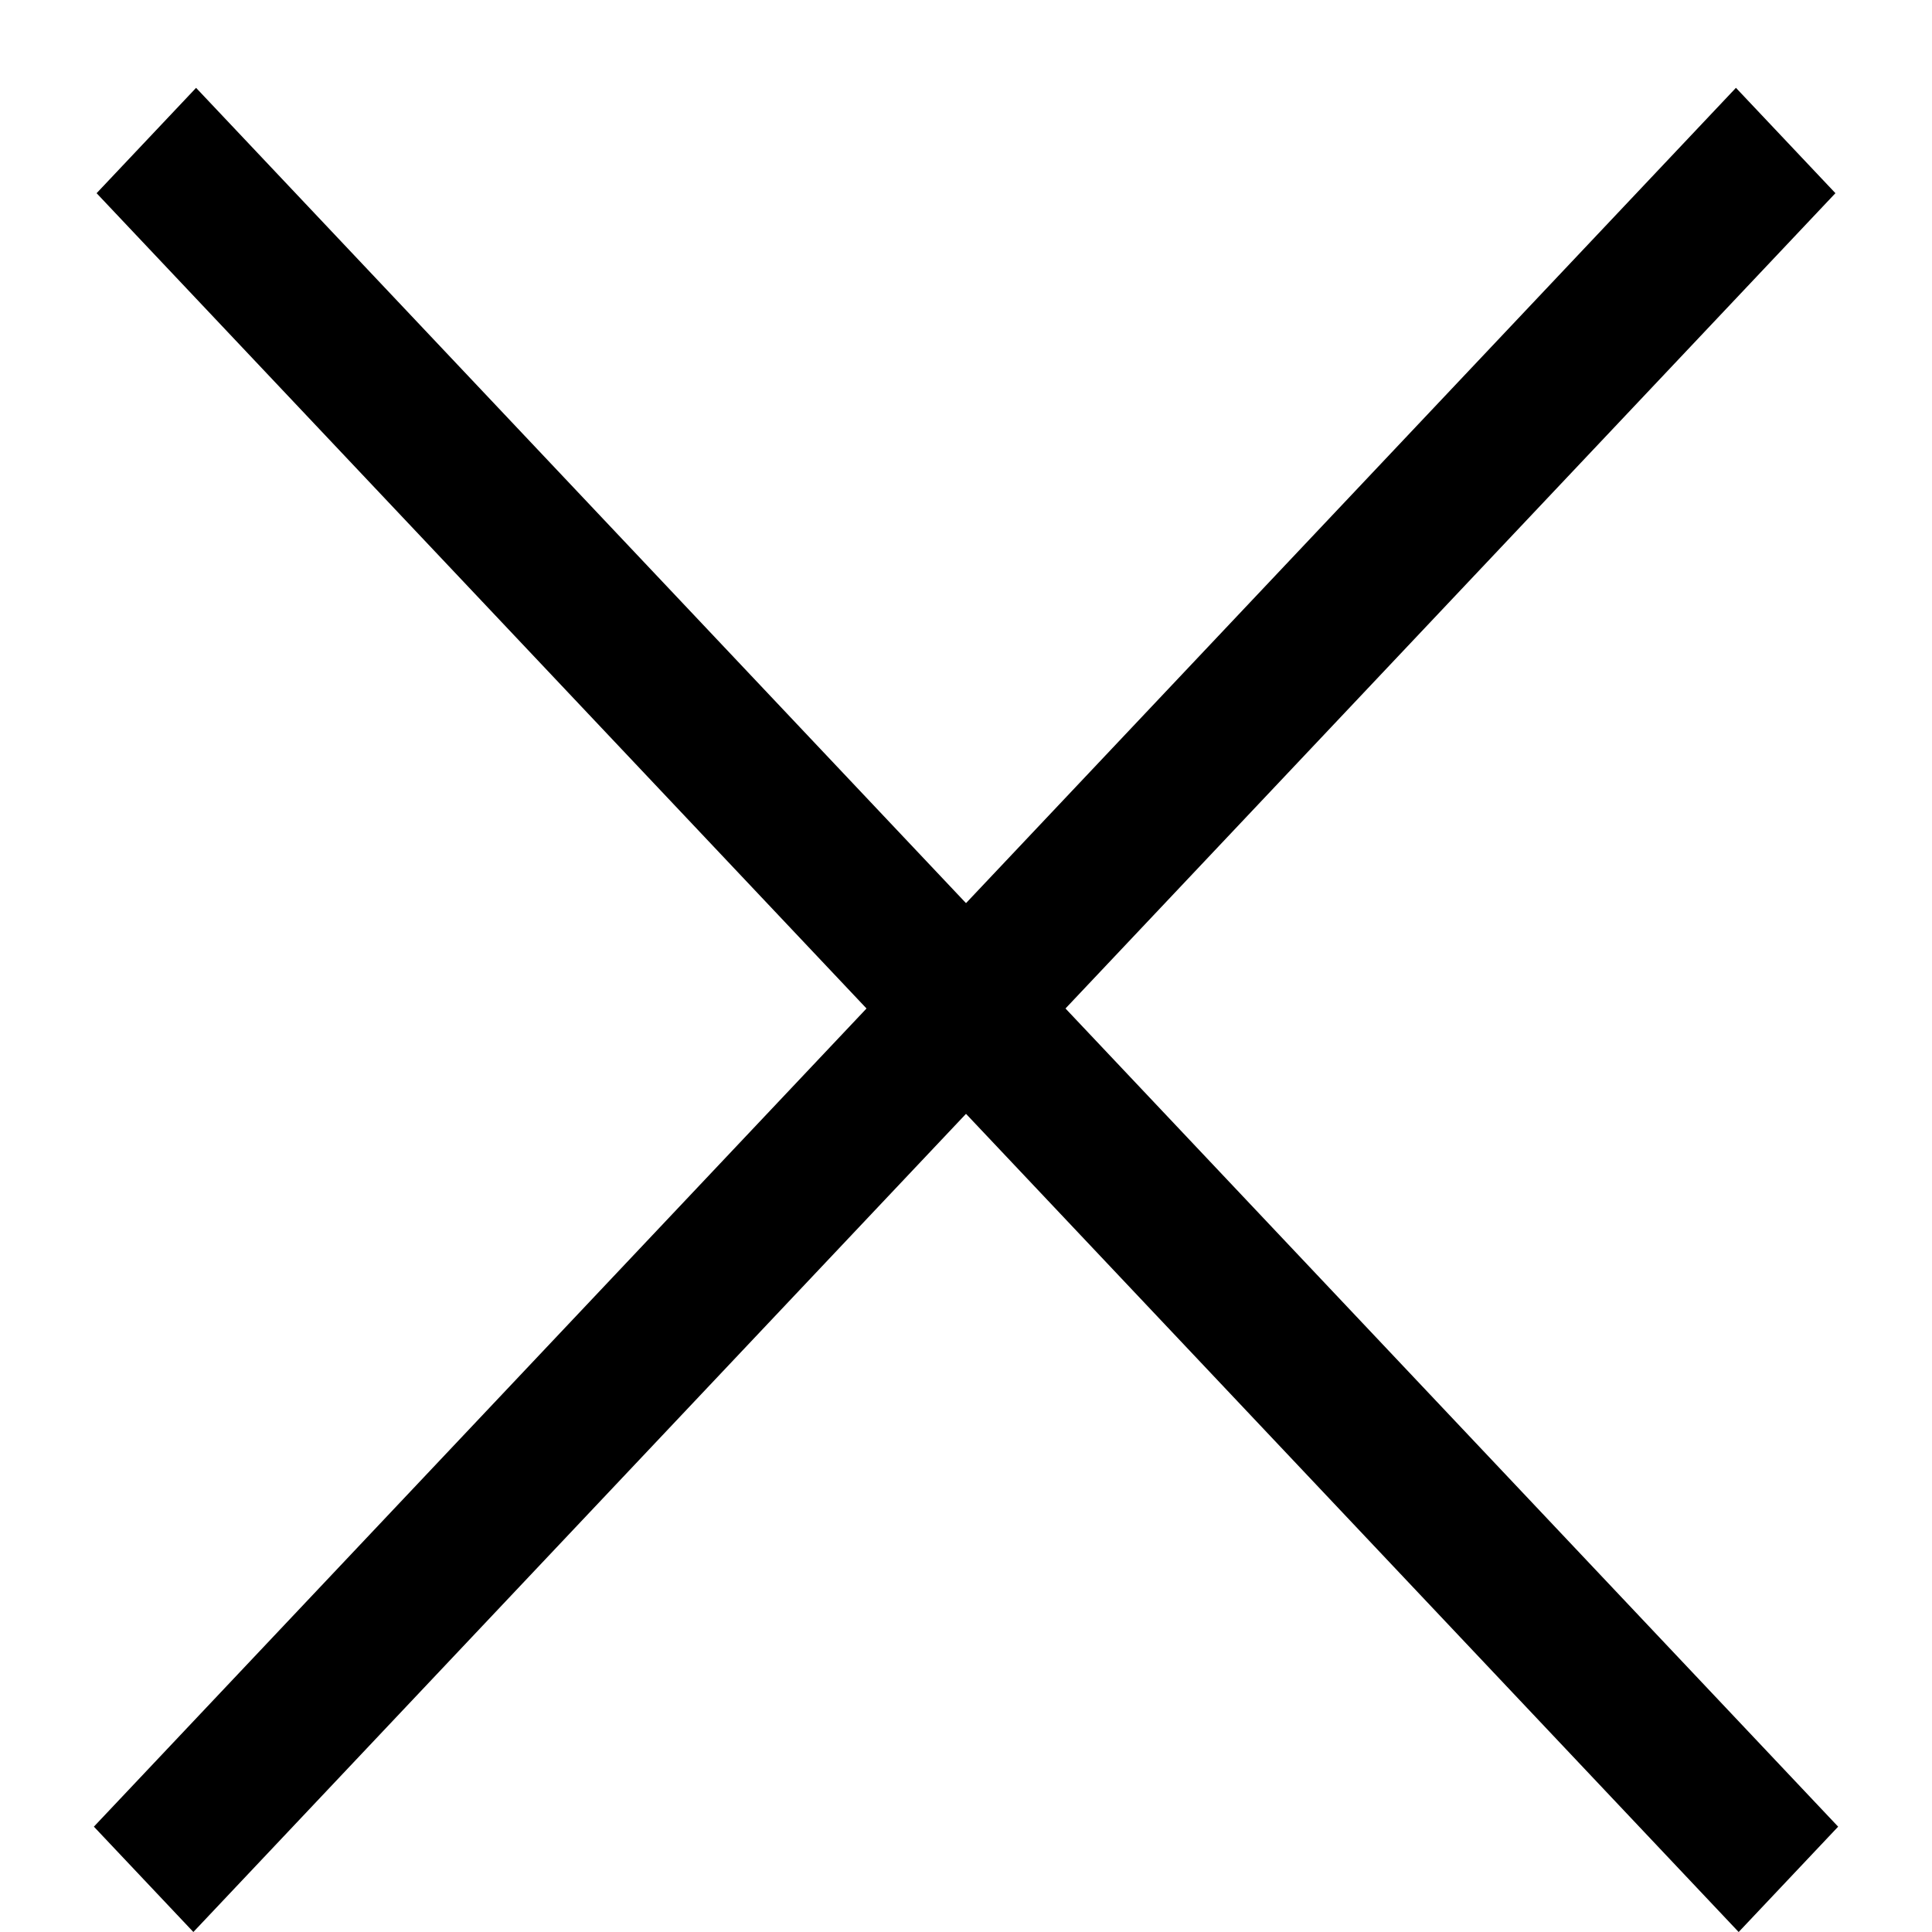
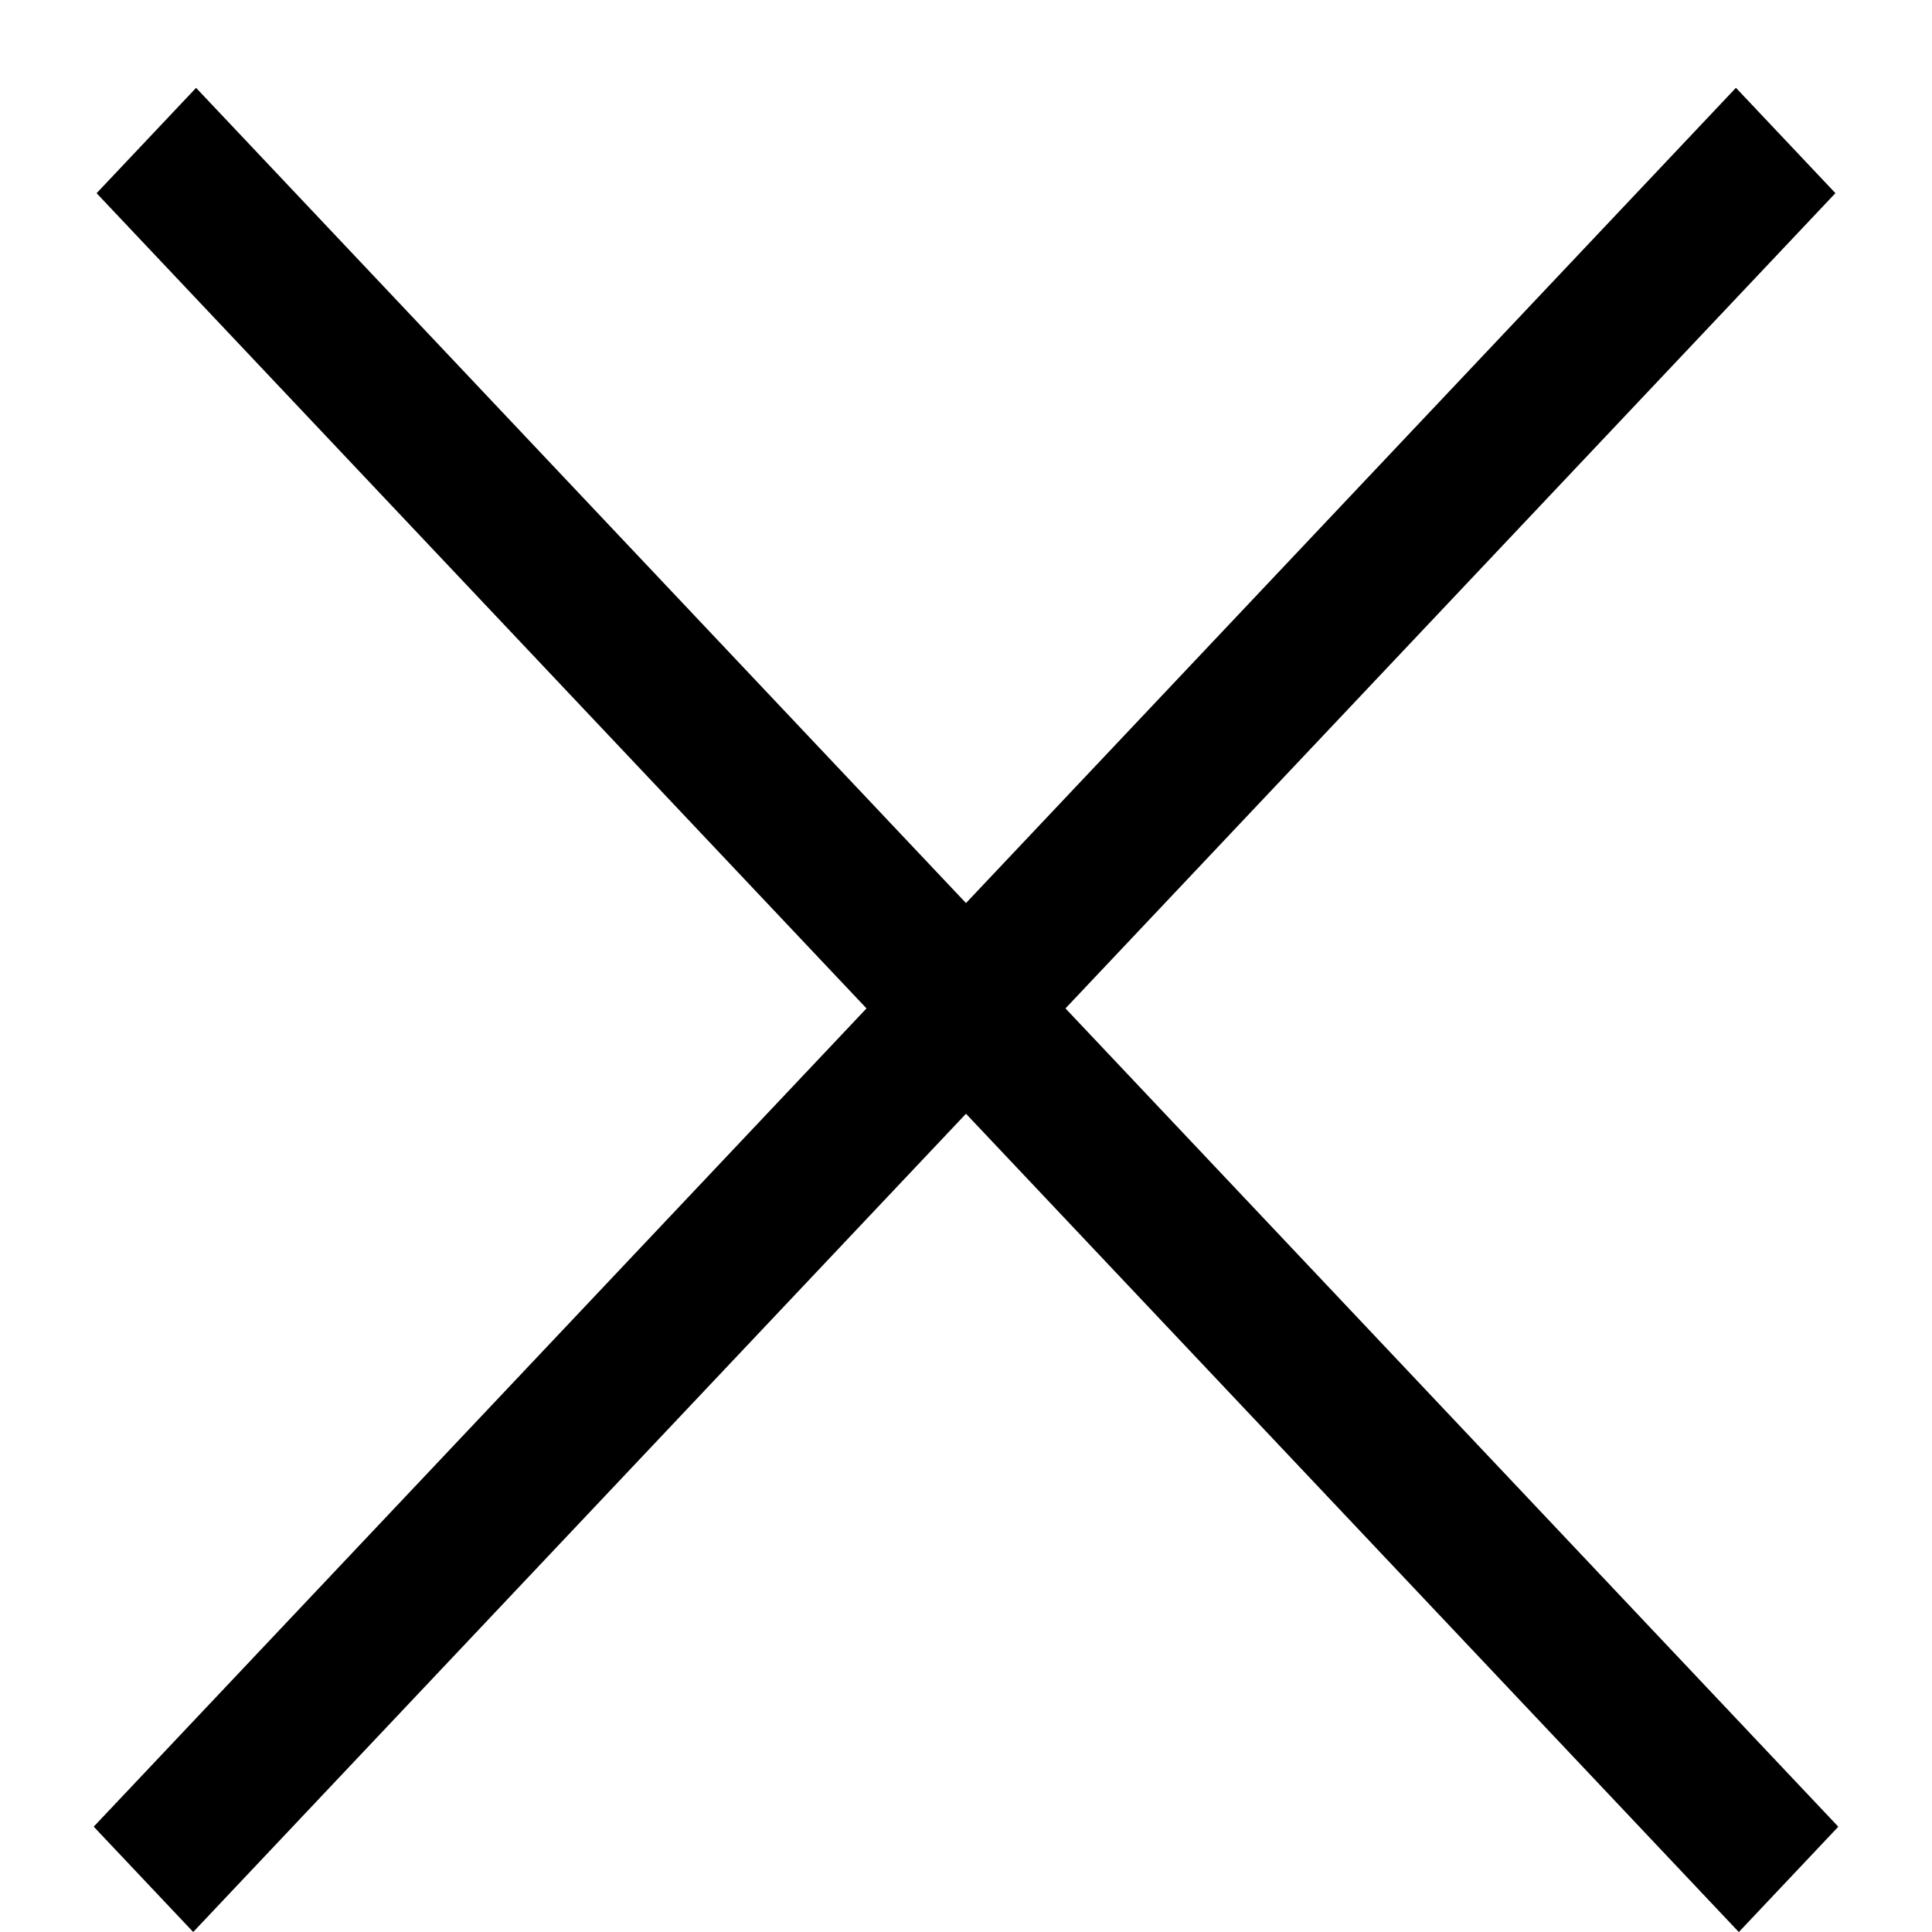
- <svg xmlns="http://www.w3.org/2000/svg" width="20" height="20" viewBox="0 0 20 20" fill="none">
-   <line y1="-0.75" x2="24.758" y2="-0.75" transform="matrix(0.686589 -0.727046 0.686589 0.727046 2.00171 20)" stroke="black" stroke-width="1.5" />
-   <line y1="-0.75" x2="24.758" y2="-0.75" transform="matrix(0.686589 0.727046 -0.686589 0.727046 1 2)" stroke="black" stroke-width="1.5" />
+ <svg xmlns="http://www.w3.org/2000/svg" width="20" height="20" fill="none">
+   <path stroke="#000000" stroke-width="1.5" d="M0-.75h24.76" transform="matrix(.6866 -.727 .6866 .727 2 20)" />
+   <path stroke="#000000" stroke-width="1.5" d="M0-.75h24.76" transform="matrix(.6866 .727 -.6866 .727 1 2)" />
</svg>
